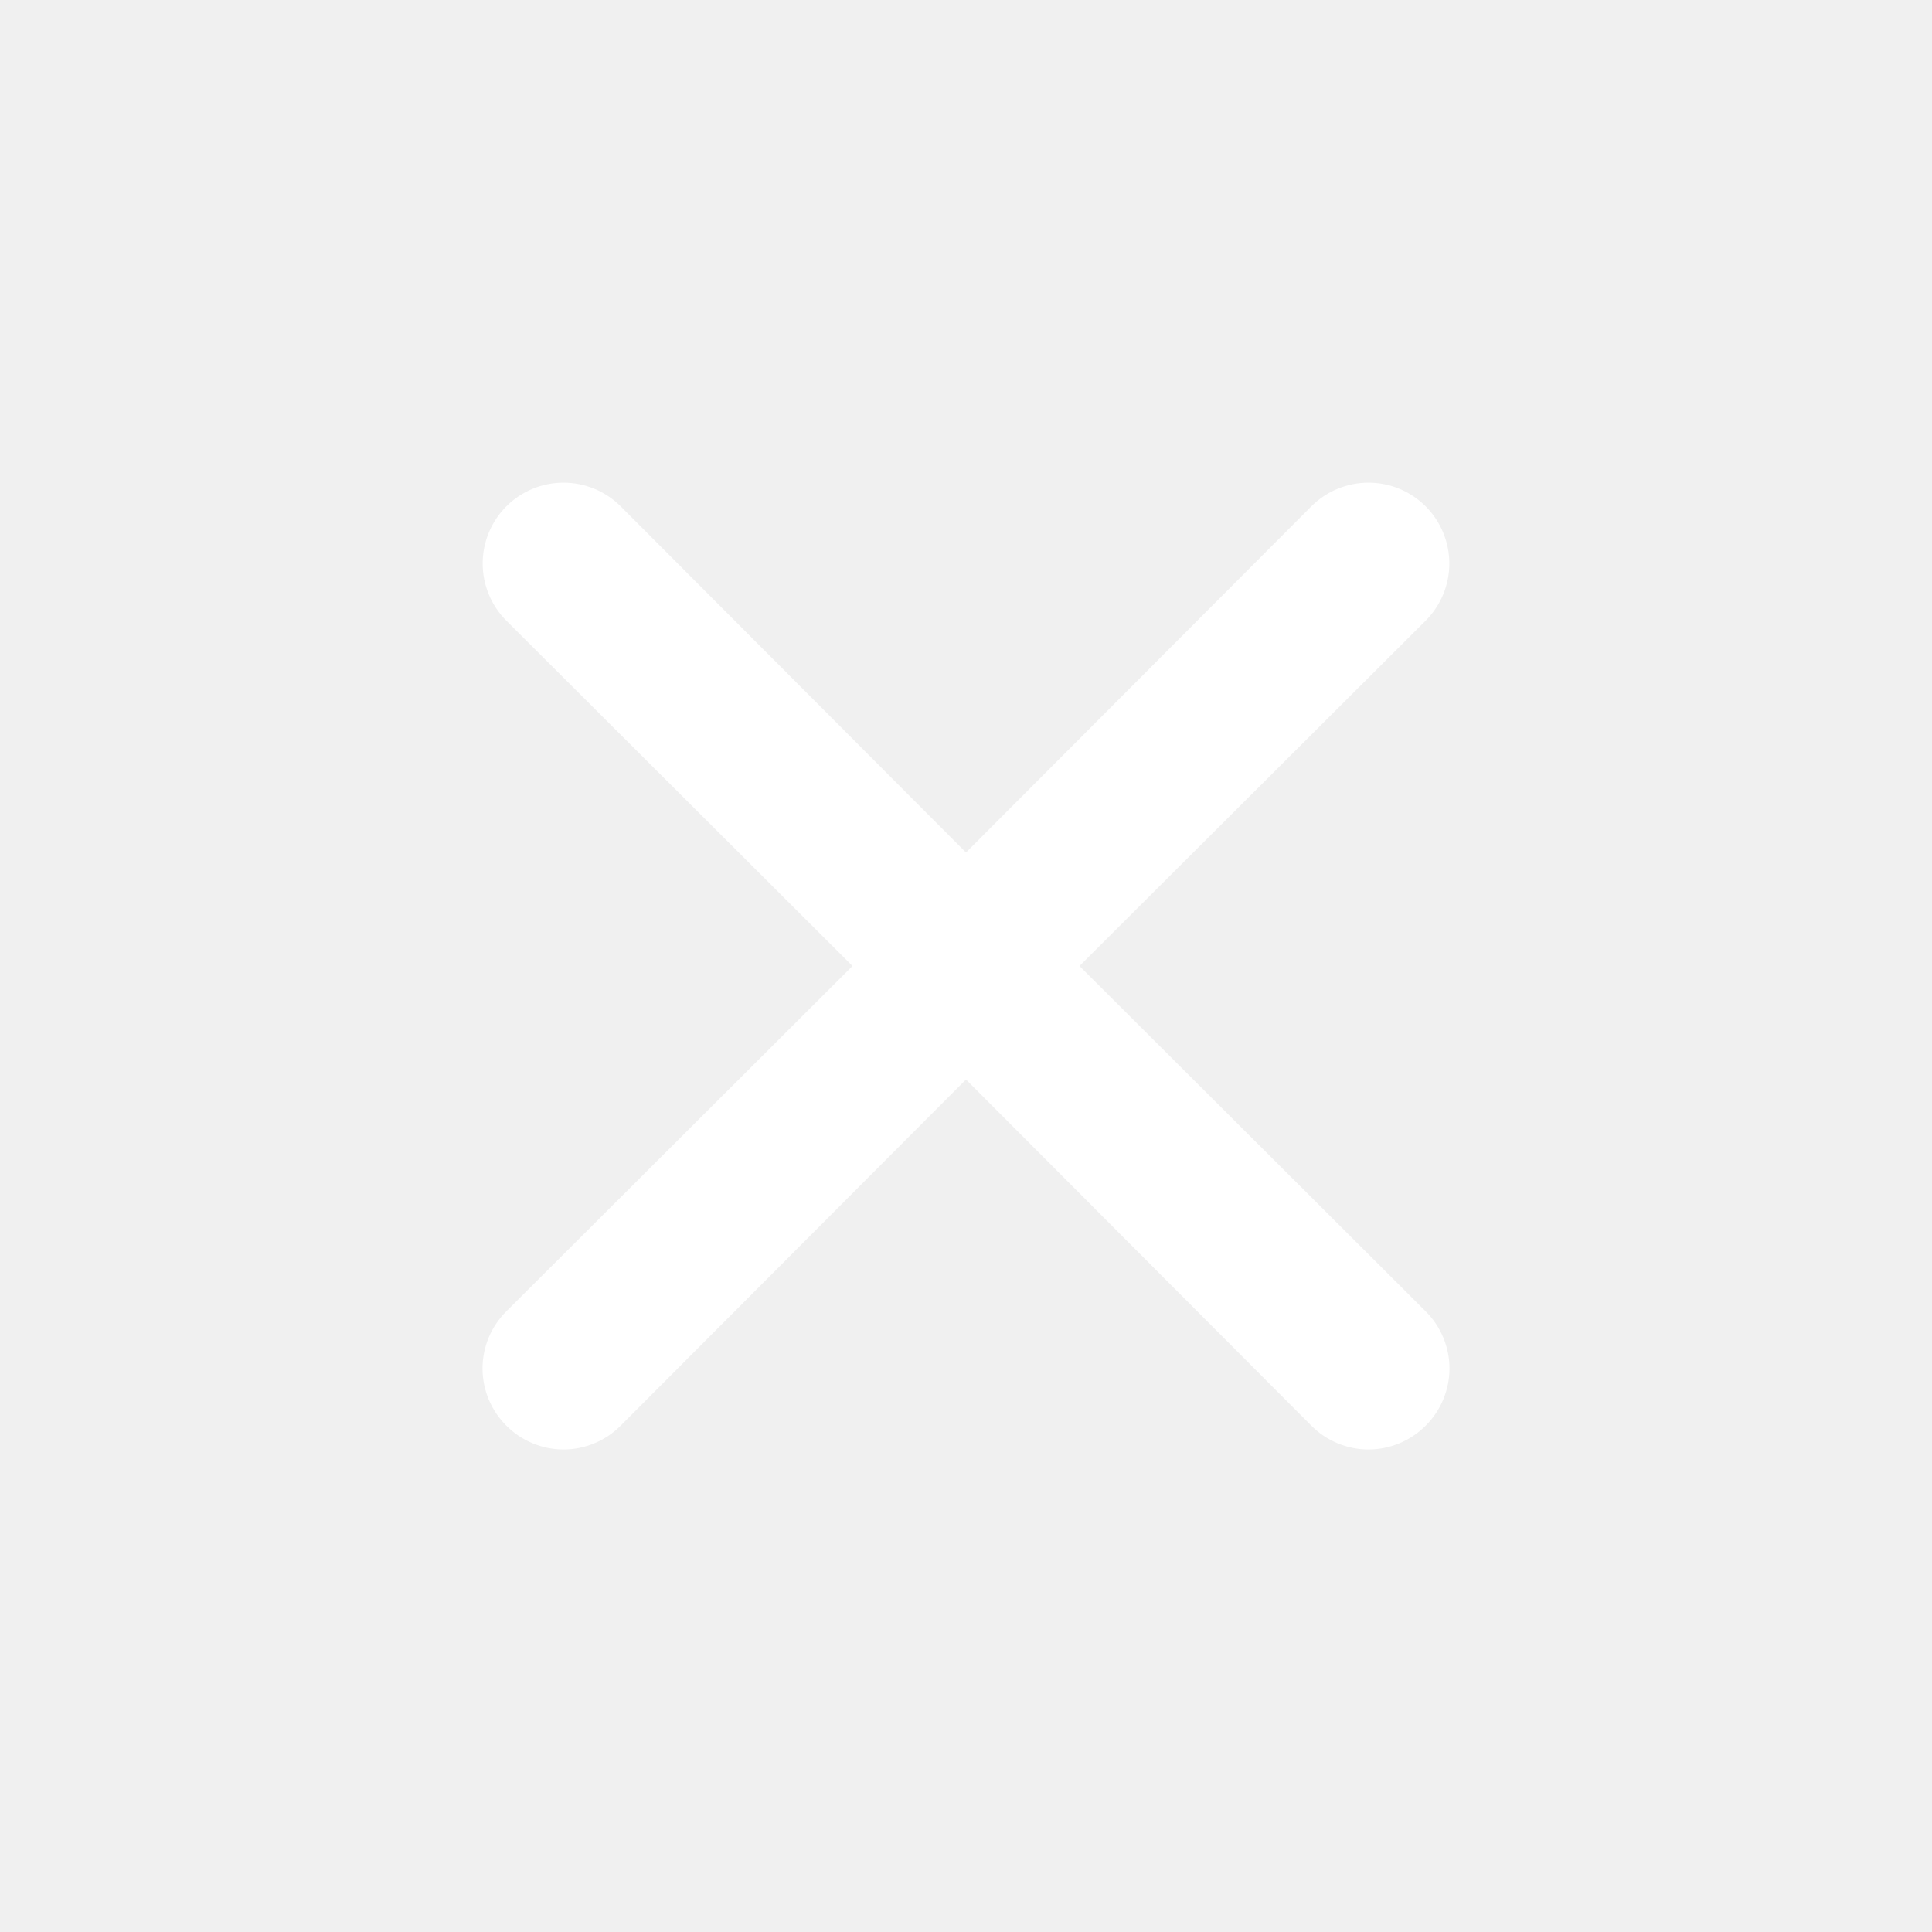
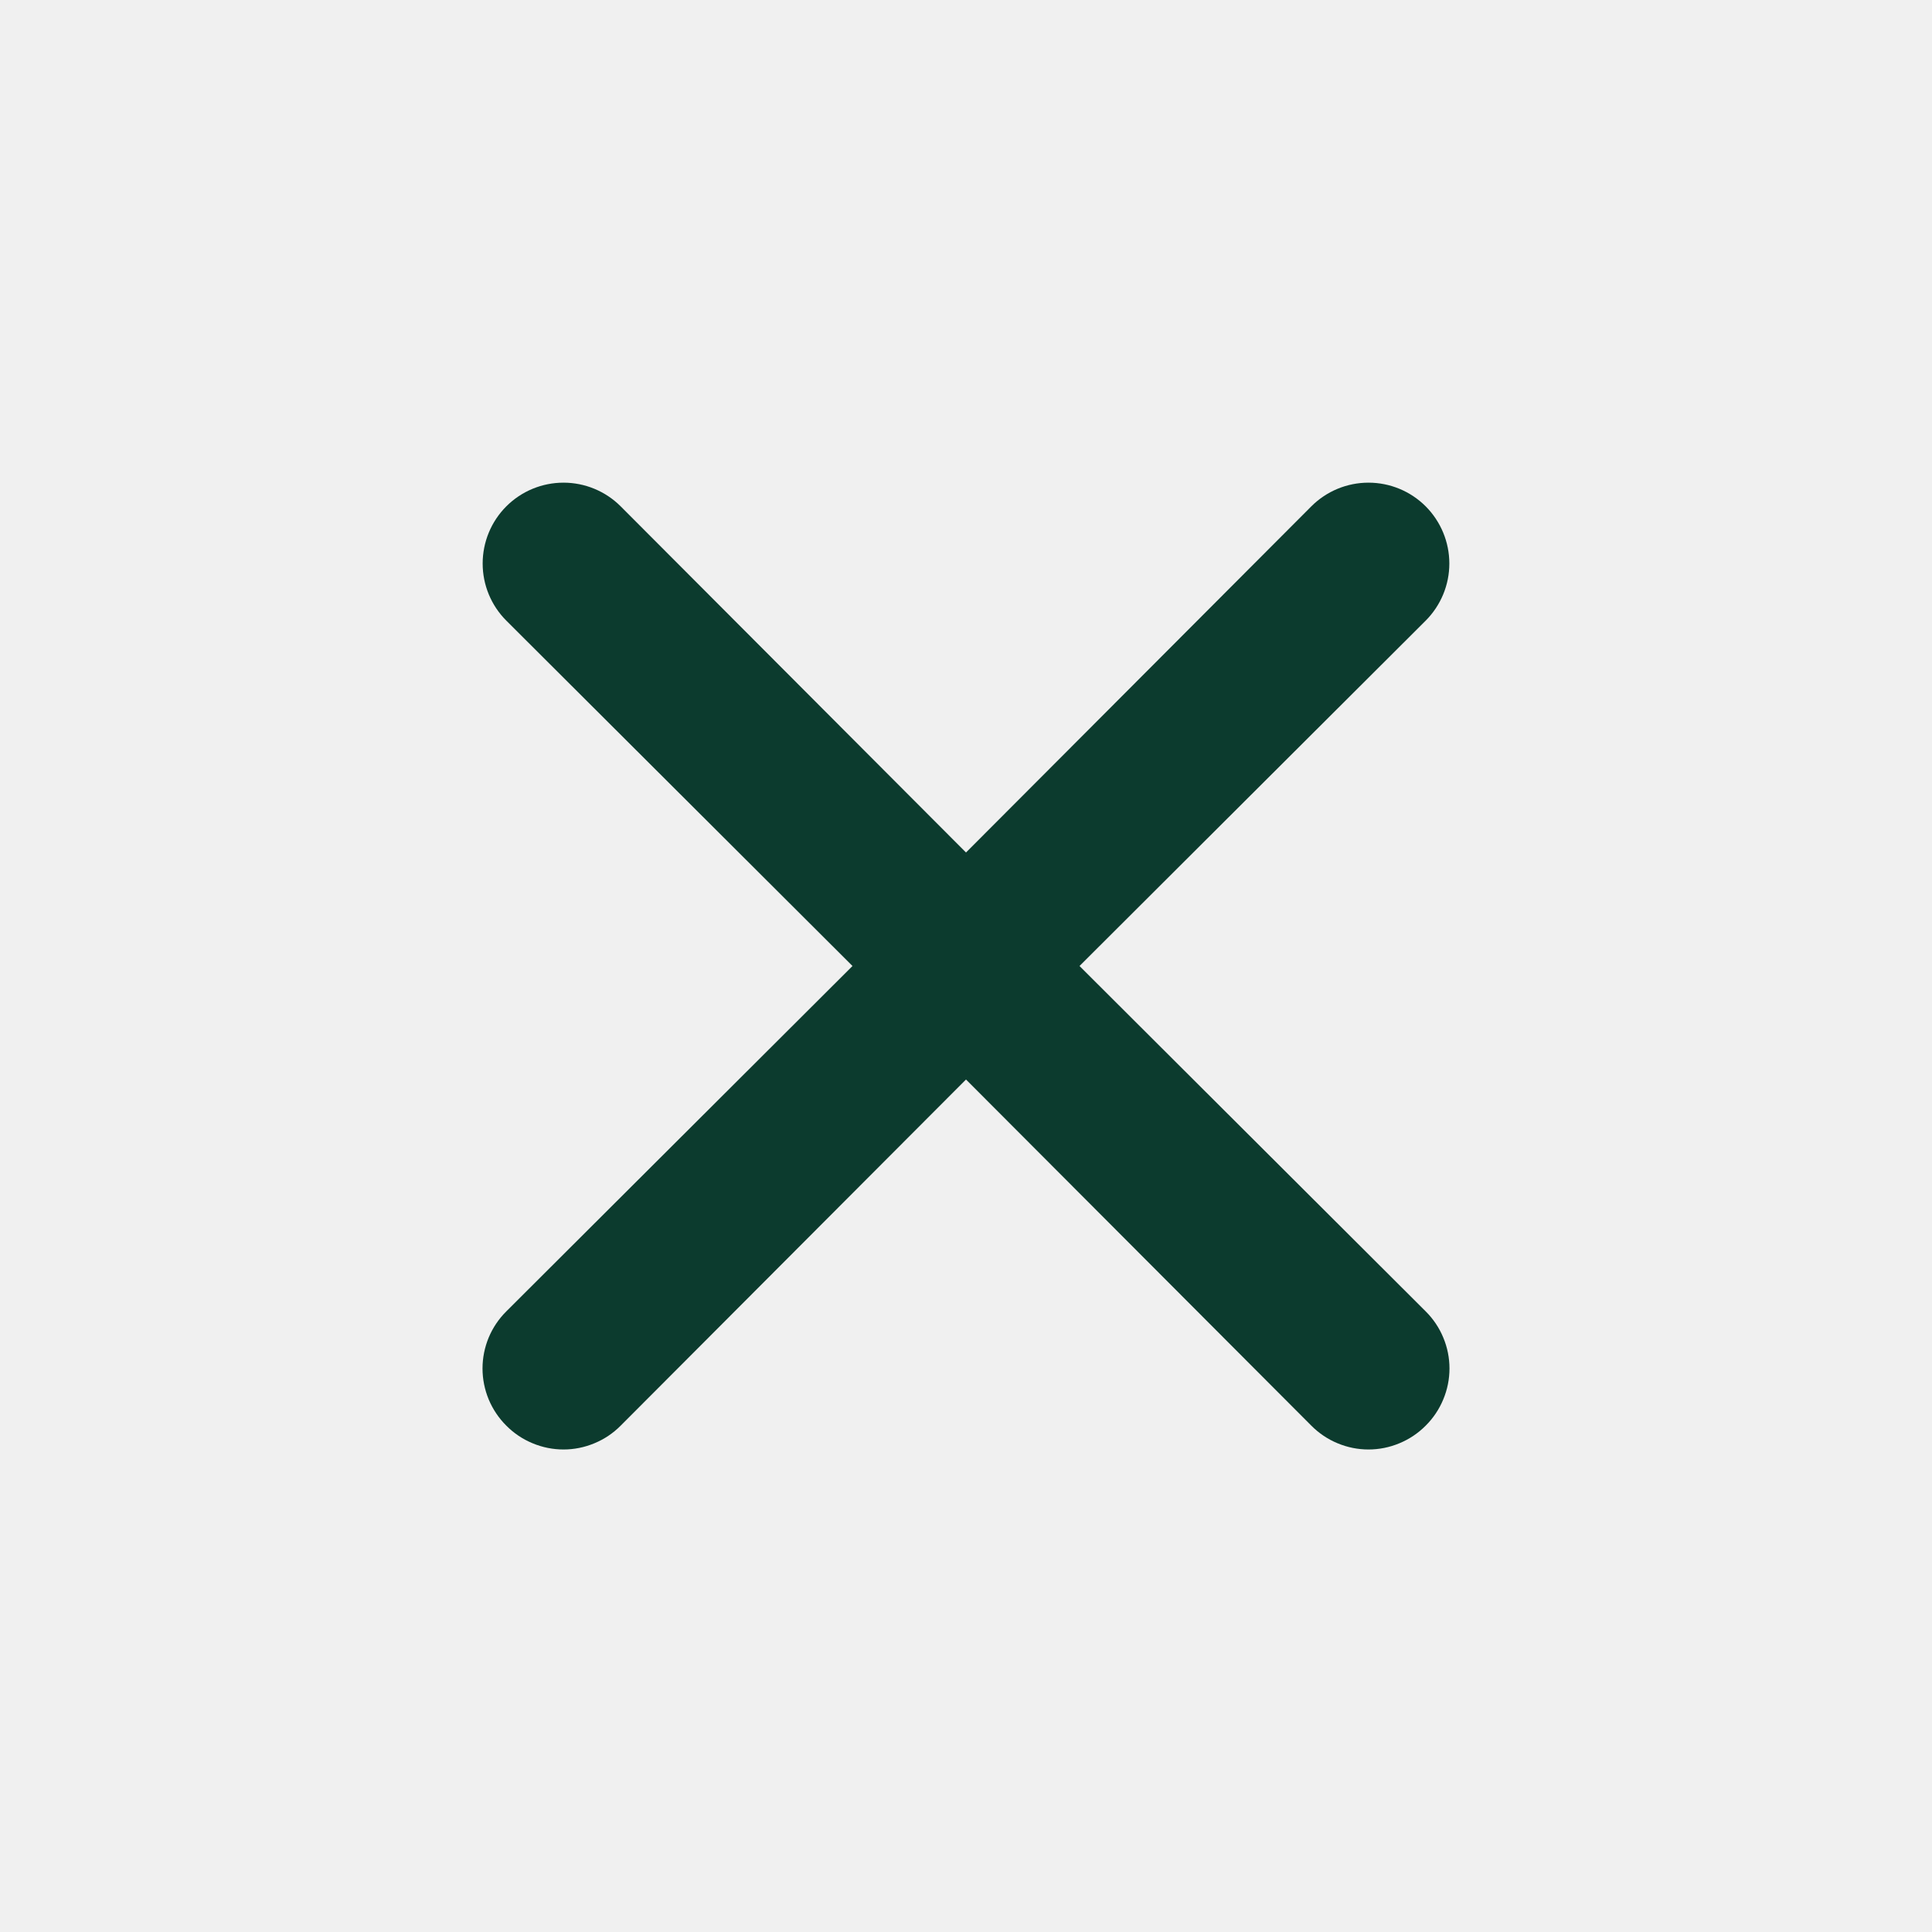
<svg xmlns="http://www.w3.org/2000/svg" width="40" height="40" viewBox="0 0 40 40" fill="none">
-   <path d="M22.35 20L29.517 12.85C29.83 12.536 30.007 12.111 30.007 11.667C30.007 11.223 29.83 10.797 29.517 10.483C29.203 10.169 28.777 9.993 28.333 9.993C27.889 9.993 27.464 10.169 27.15 10.483L20 17.65L12.85 10.483C12.536 10.169 12.11 9.993 11.667 9.993C11.223 9.993 10.797 10.169 10.483 10.483C10.169 10.797 9.993 11.223 9.993 11.667C9.993 12.111 10.169 12.536 10.483 12.85L17.65 20L10.483 27.15C10.327 27.305 10.203 27.489 10.118 27.692C10.034 27.895 9.99 28.113 9.99 28.333C9.99 28.553 10.034 28.771 10.118 28.974C10.203 29.177 10.327 29.362 10.483 29.517C10.638 29.673 10.822 29.797 11.026 29.881C11.229 29.966 11.447 30.01 11.667 30.01C11.887 30.01 12.104 29.966 12.307 29.881C12.511 29.797 12.695 29.673 12.85 29.517L20 22.35L27.15 29.517C27.305 29.673 27.489 29.797 27.692 29.881C27.895 29.966 28.113 30.01 28.333 30.01C28.553 30.01 28.771 29.966 28.974 29.881C29.177 29.797 29.362 29.673 29.517 29.517C29.673 29.362 29.797 29.177 29.881 28.974C29.966 28.771 30.01 28.553 30.01 28.333C30.01 28.113 29.966 27.895 29.881 27.692C29.797 27.489 29.673 27.305 29.517 27.15L22.35 20Z" fill="white" />
+   <path d="M22.35 20L29.517 12.85C29.83 12.536 30.007 12.111 30.007 11.667C30.007 11.223 29.83 10.797 29.517 10.483C29.203 10.169 28.777 9.993 28.333 9.993C27.889 9.993 27.464 10.169 27.15 10.483L20 17.65L12.85 10.483C12.536 10.169 12.11 9.993 11.667 9.993C11.223 9.993 10.797 10.169 10.483 10.483C10.169 10.797 9.993 11.223 9.993 11.667C9.993 12.111 10.169 12.536 10.483 12.85L17.65 20L10.483 27.15C10.327 27.305 10.203 27.489 10.118 27.692C10.034 27.895 9.99 28.113 9.99 28.333C9.99 28.553 10.034 28.771 10.118 28.974C10.203 29.177 10.327 29.362 10.483 29.517C10.638 29.673 10.822 29.797 11.026 29.881C11.229 29.966 11.447 30.01 11.667 30.01C11.887 30.01 12.104 29.966 12.307 29.881C12.511 29.797 12.695 29.673 12.85 29.517L20 22.35L27.15 29.517C27.305 29.673 27.489 29.797 27.692 29.881C27.895 29.966 28.113 30.01 28.333 30.01C28.553 30.01 28.771 29.966 28.974 29.881C29.177 29.797 29.362 29.673 29.517 29.517C29.673 29.362 29.797 29.177 29.881 28.974C29.966 28.771 30.01 28.553 30.01 28.333C30.01 28.113 29.966 27.895 29.881 27.692C29.797 27.489 29.673 27.305 29.517 27.15L22.35 20Z" fill="#0C3B2E" />
</svg>
